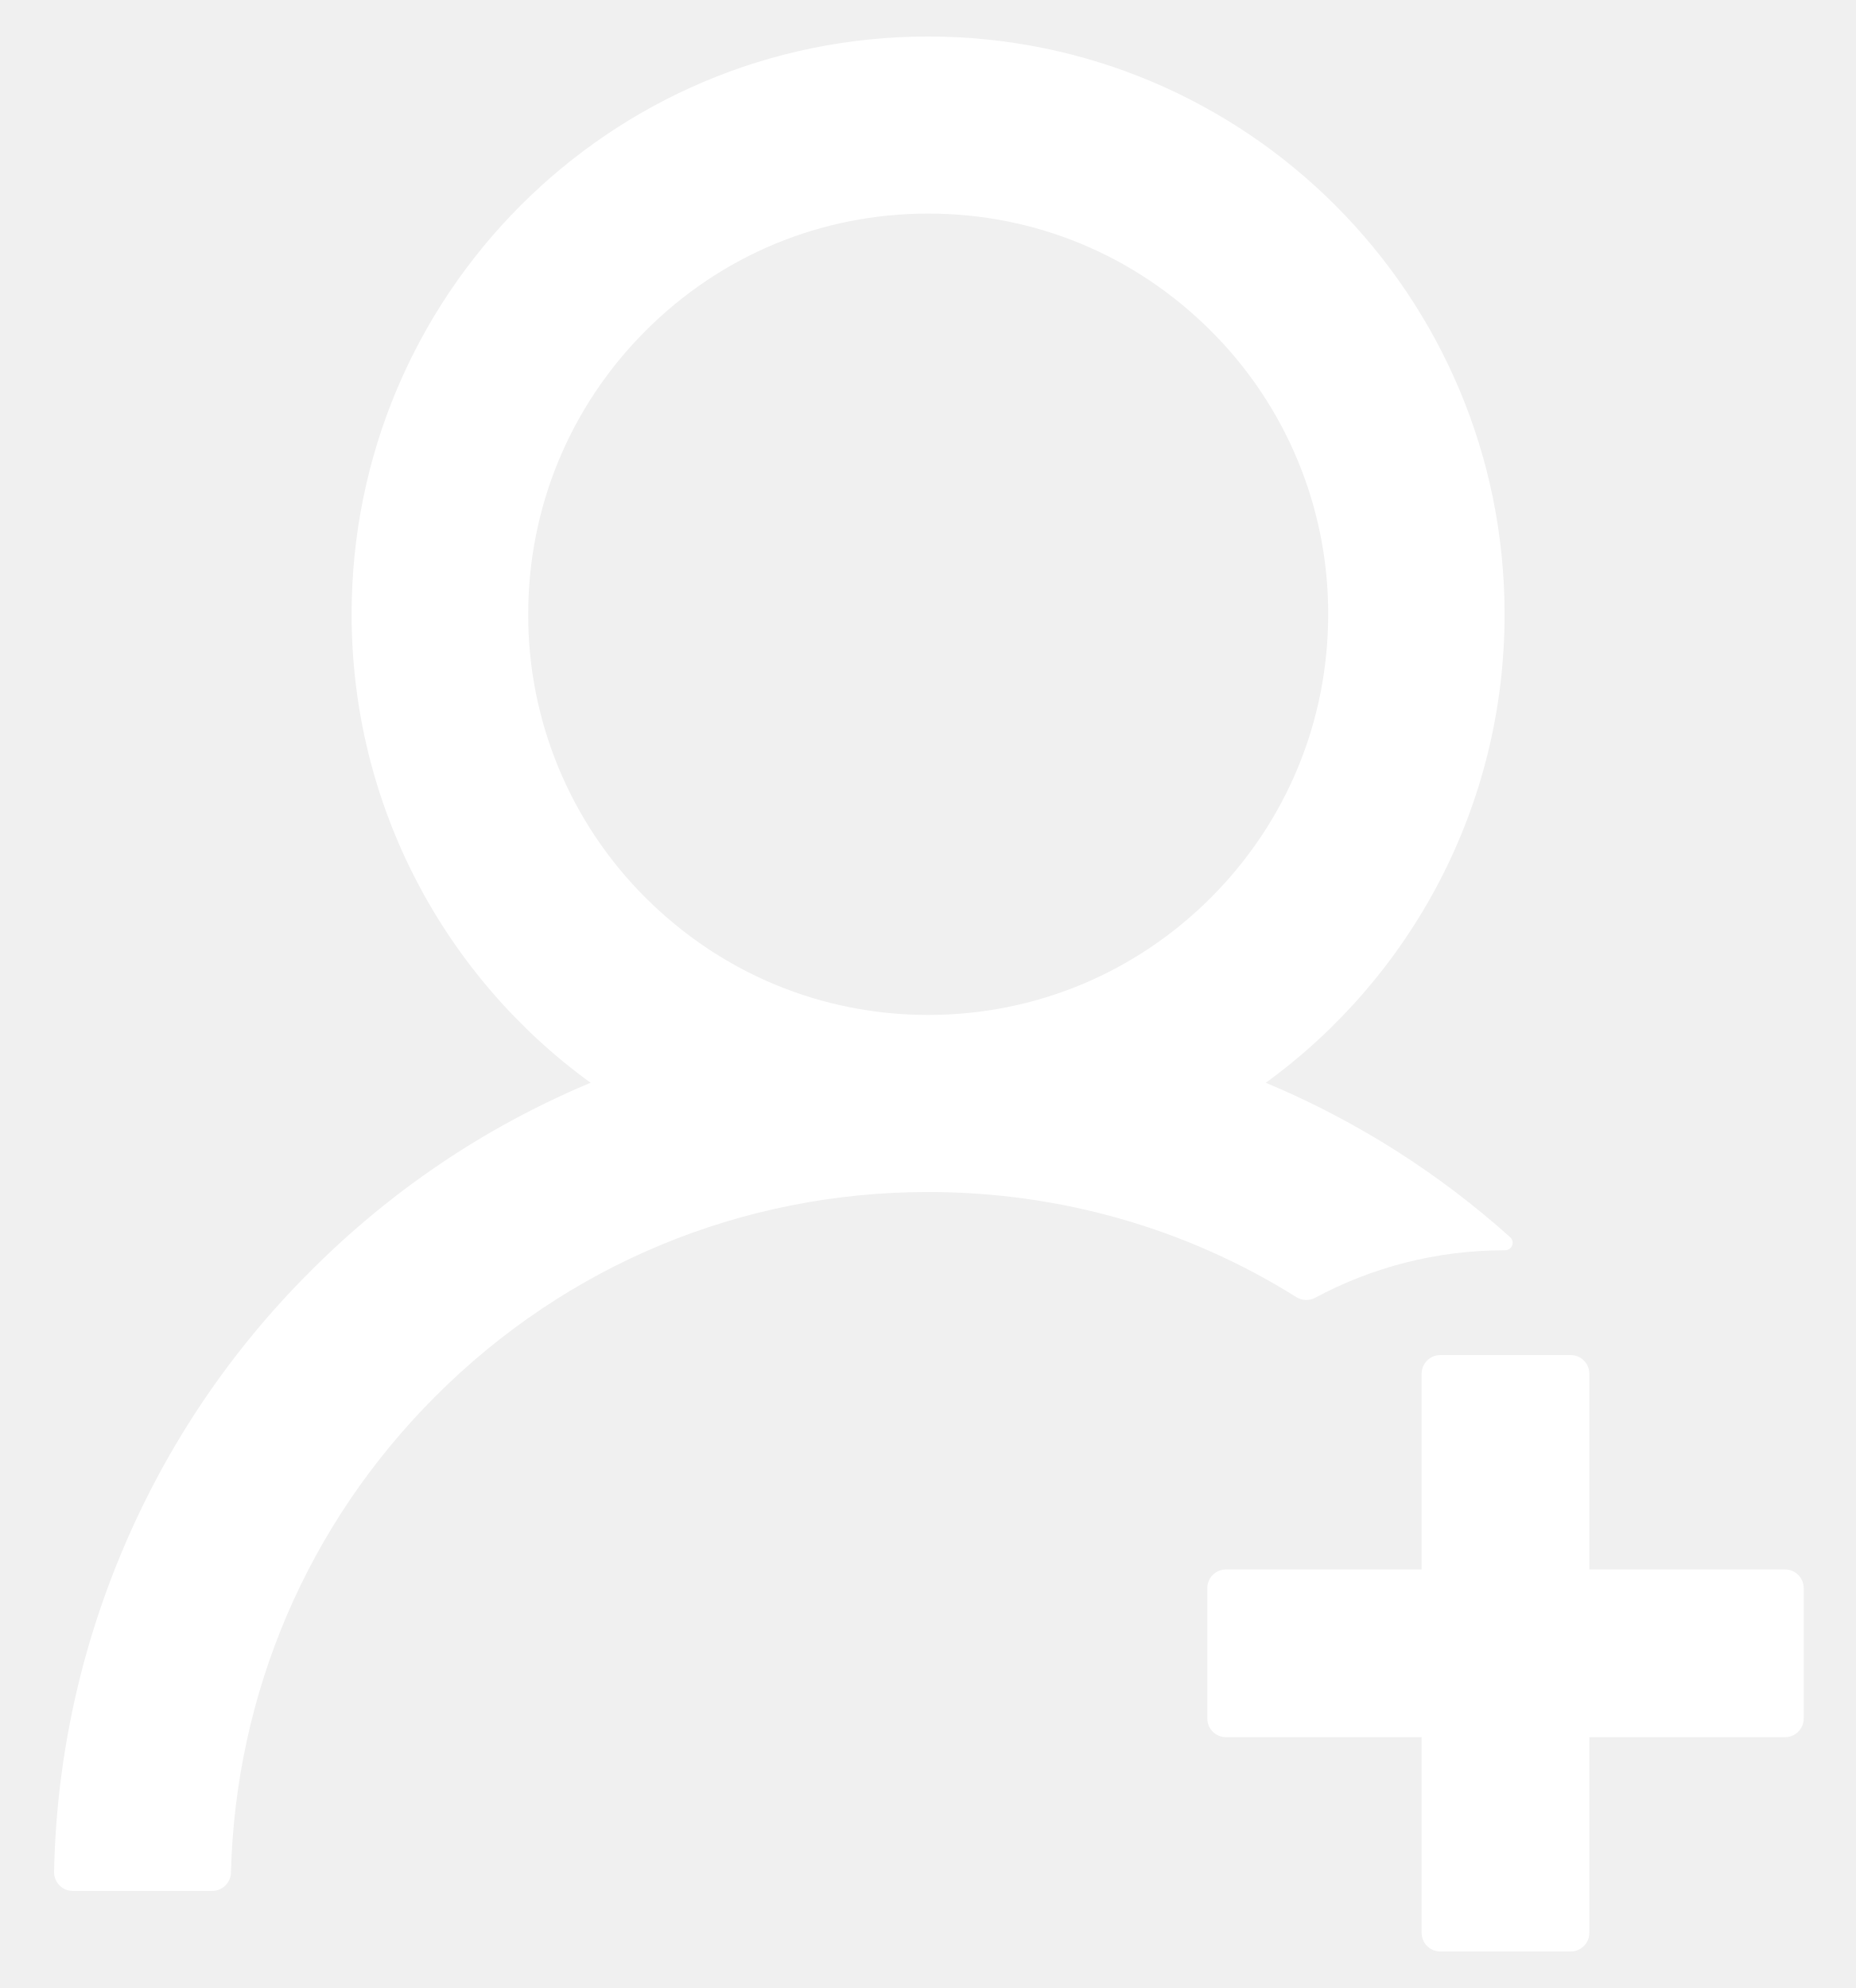
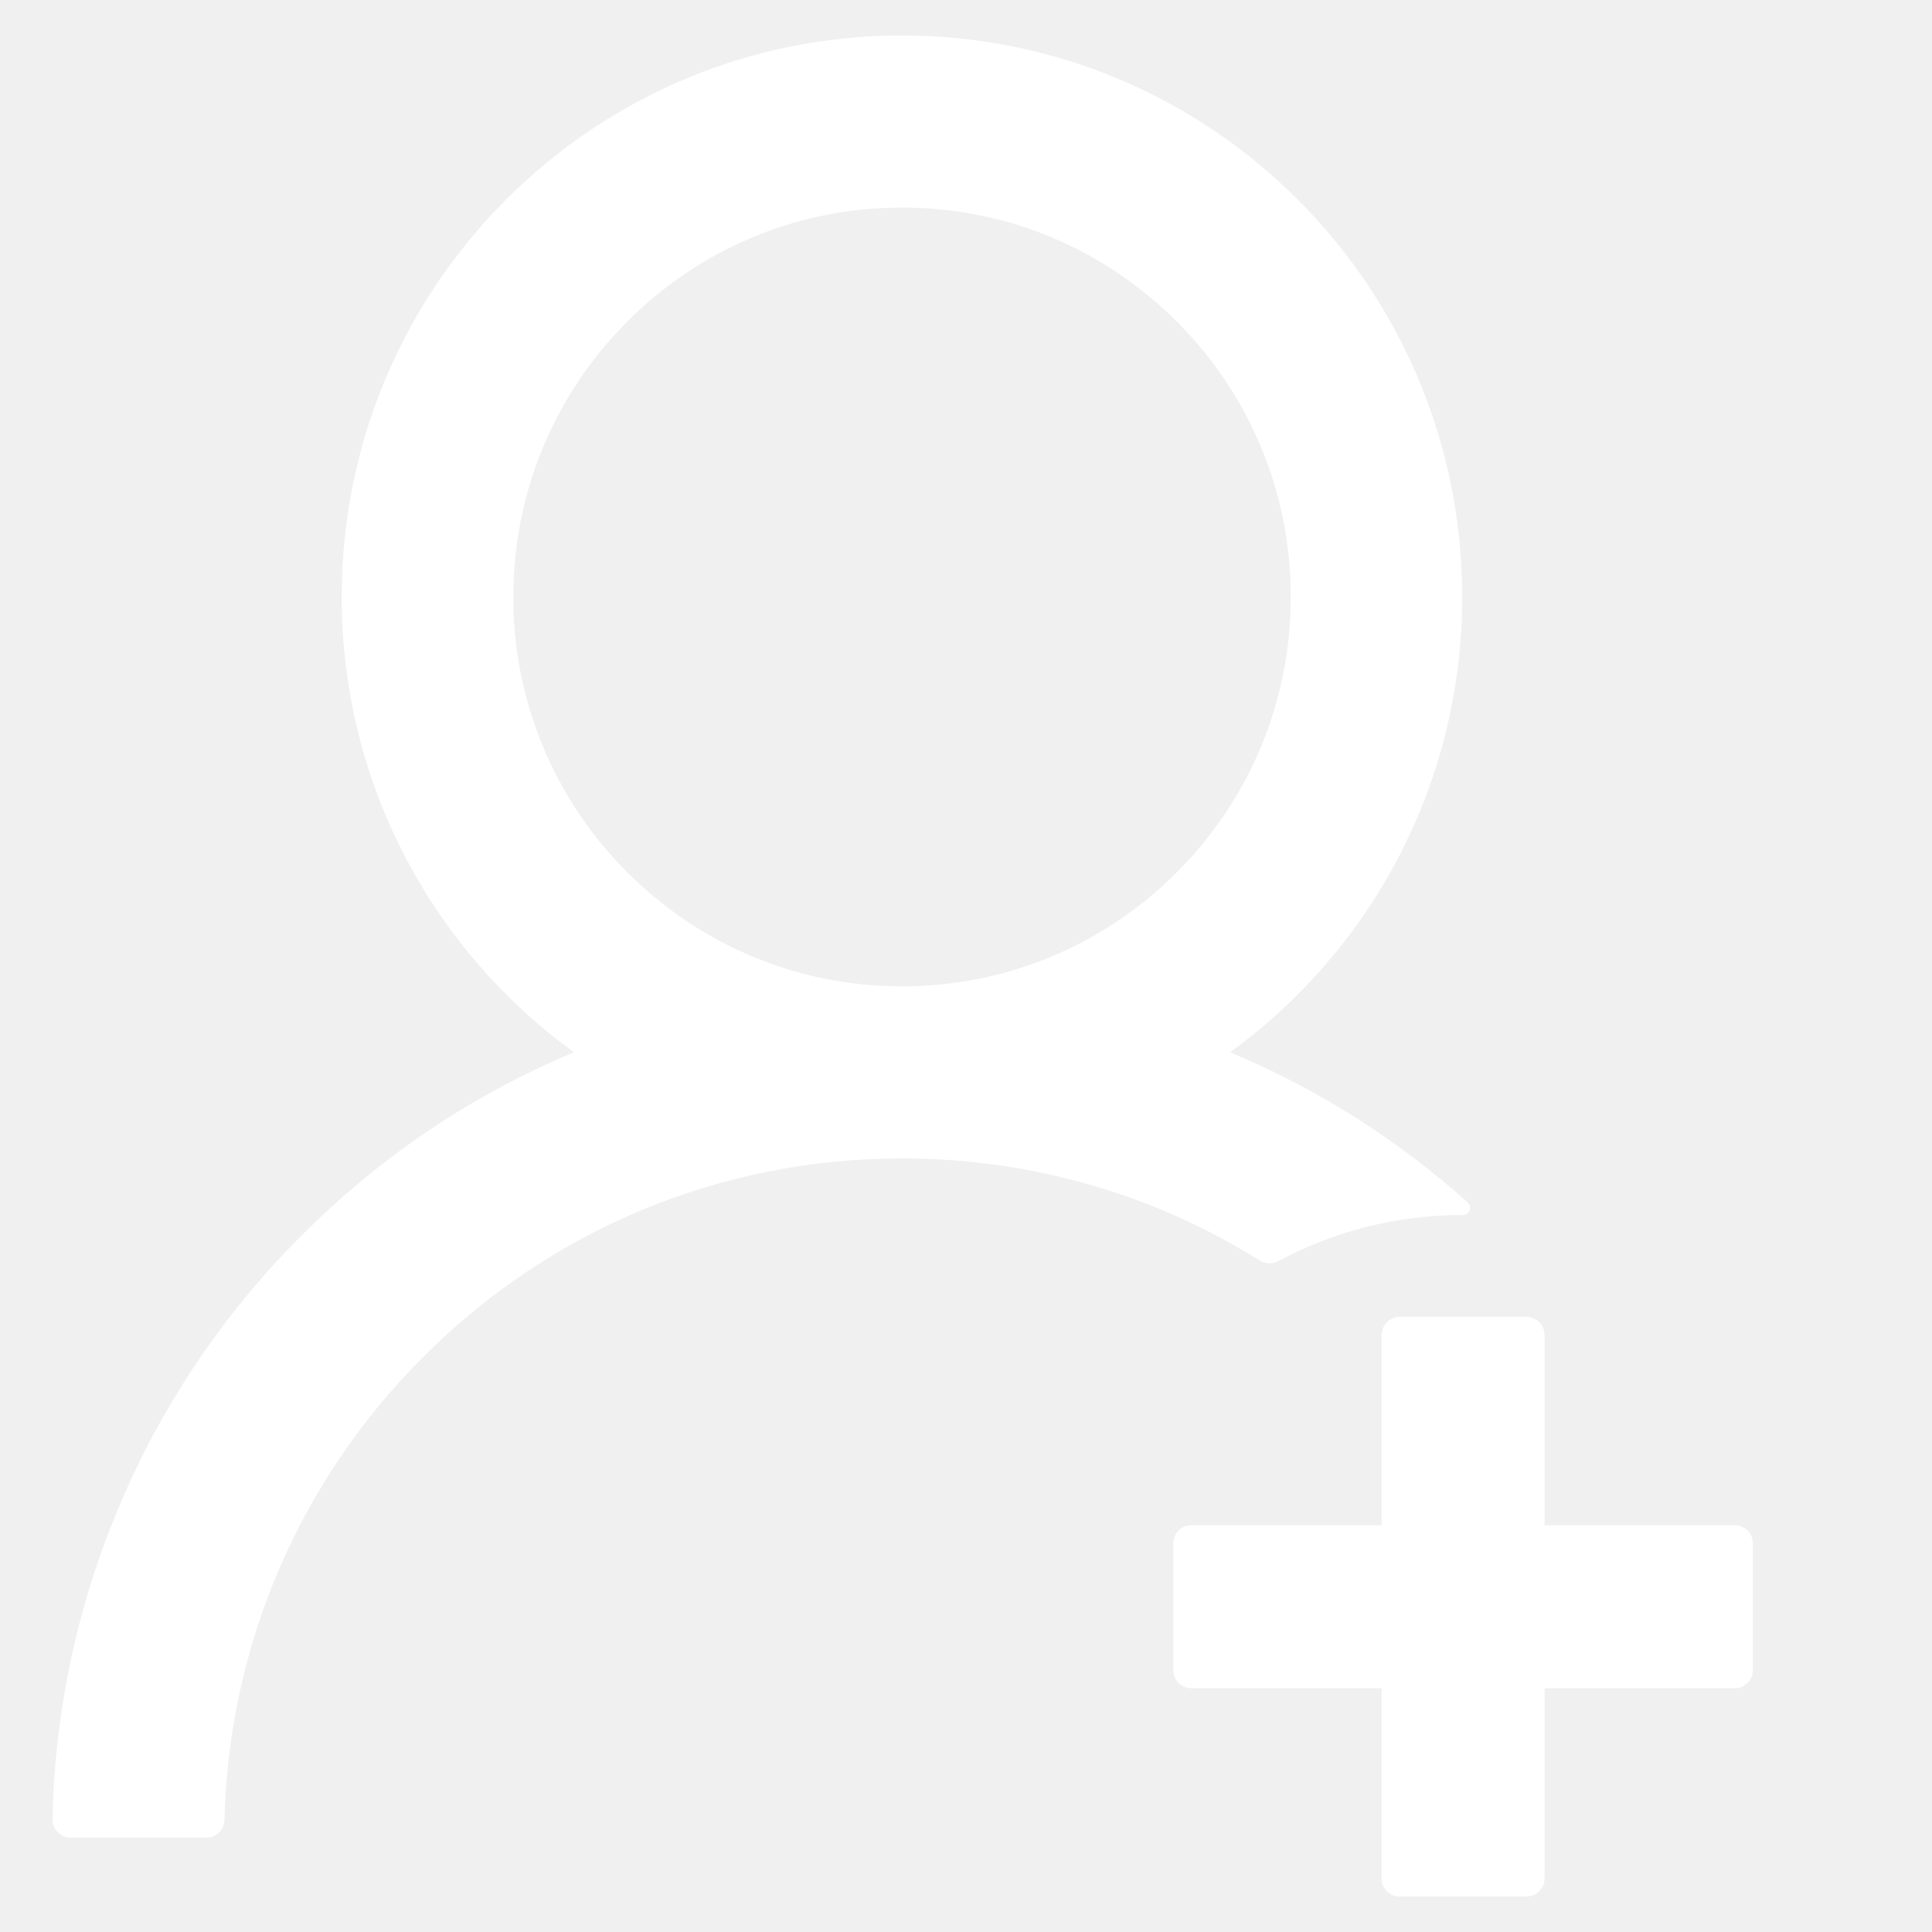
- <svg xmlns="http://www.w3.org/2000/svg" width="28" height="30" viewBox="0 0 28 30" fill="none">
+ <svg xmlns="http://www.w3.org/2000/svg" width="30" height="30" viewBox="0 0 30 30" fill="none">
  <path d="M19.846 19.584C20.697 19.127 21.671 18.867 22.708 18.867H22.712C22.817 18.867 22.866 18.741 22.789 18.67C21.71 17.702 20.479 16.921 19.143 16.357C19.129 16.35 19.115 16.346 19.101 16.34C21.284 14.754 22.705 12.177 22.705 9.27C22.705 4.453 18.809 0.551 14.004 0.551C9.198 0.551 5.306 4.453 5.306 9.27C5.306 12.177 6.726 14.754 8.913 16.34C8.899 16.346 8.885 16.35 8.871 16.357C7.299 17.021 5.889 17.974 4.677 19.191C3.471 20.394 2.511 21.821 1.85 23.392C1.2 24.93 0.849 26.578 0.816 28.247C0.815 28.284 0.822 28.322 0.836 28.357C0.85 28.392 0.87 28.423 0.896 28.45C0.922 28.477 0.954 28.498 0.988 28.513C1.023 28.528 1.06 28.535 1.098 28.535H3.204C3.355 28.535 3.481 28.412 3.485 28.261C3.555 25.547 4.641 23.005 6.564 21.078C8.551 19.085 11.195 17.988 14.007 17.988C16 17.988 17.913 18.54 19.562 19.574C19.604 19.6 19.653 19.615 19.703 19.617C19.753 19.619 19.802 19.608 19.846 19.584ZM14.007 15.316C12.397 15.316 10.882 14.687 9.739 13.544C9.177 12.984 8.731 12.317 8.428 11.584C8.124 10.85 7.969 10.063 7.971 9.27C7.971 7.656 8.6 6.137 9.739 4.995C10.878 3.852 12.393 3.223 14.007 3.223C15.621 3.223 17.133 3.852 18.275 4.995C18.837 5.555 19.283 6.222 19.586 6.955C19.89 7.689 20.045 8.476 20.043 9.27C20.043 10.883 19.414 12.402 18.275 13.544C17.133 14.687 15.617 15.316 14.007 15.316ZM26.938 23.684H23.984V20.73C23.984 20.576 23.858 20.449 23.703 20.449H21.734C21.58 20.449 21.453 20.576 21.453 20.73V23.684H18.5C18.345 23.684 18.219 23.81 18.219 23.965V25.934C18.219 26.088 18.345 26.215 18.5 26.215H21.453V29.168C21.453 29.323 21.58 29.449 21.734 29.449H23.703C23.858 29.449 23.984 29.323 23.984 29.168V26.215H26.938C27.092 26.215 27.219 26.088 27.219 25.934V23.965C27.219 23.81 27.092 23.684 26.938 23.684Z" fill="white" />
</svg>
